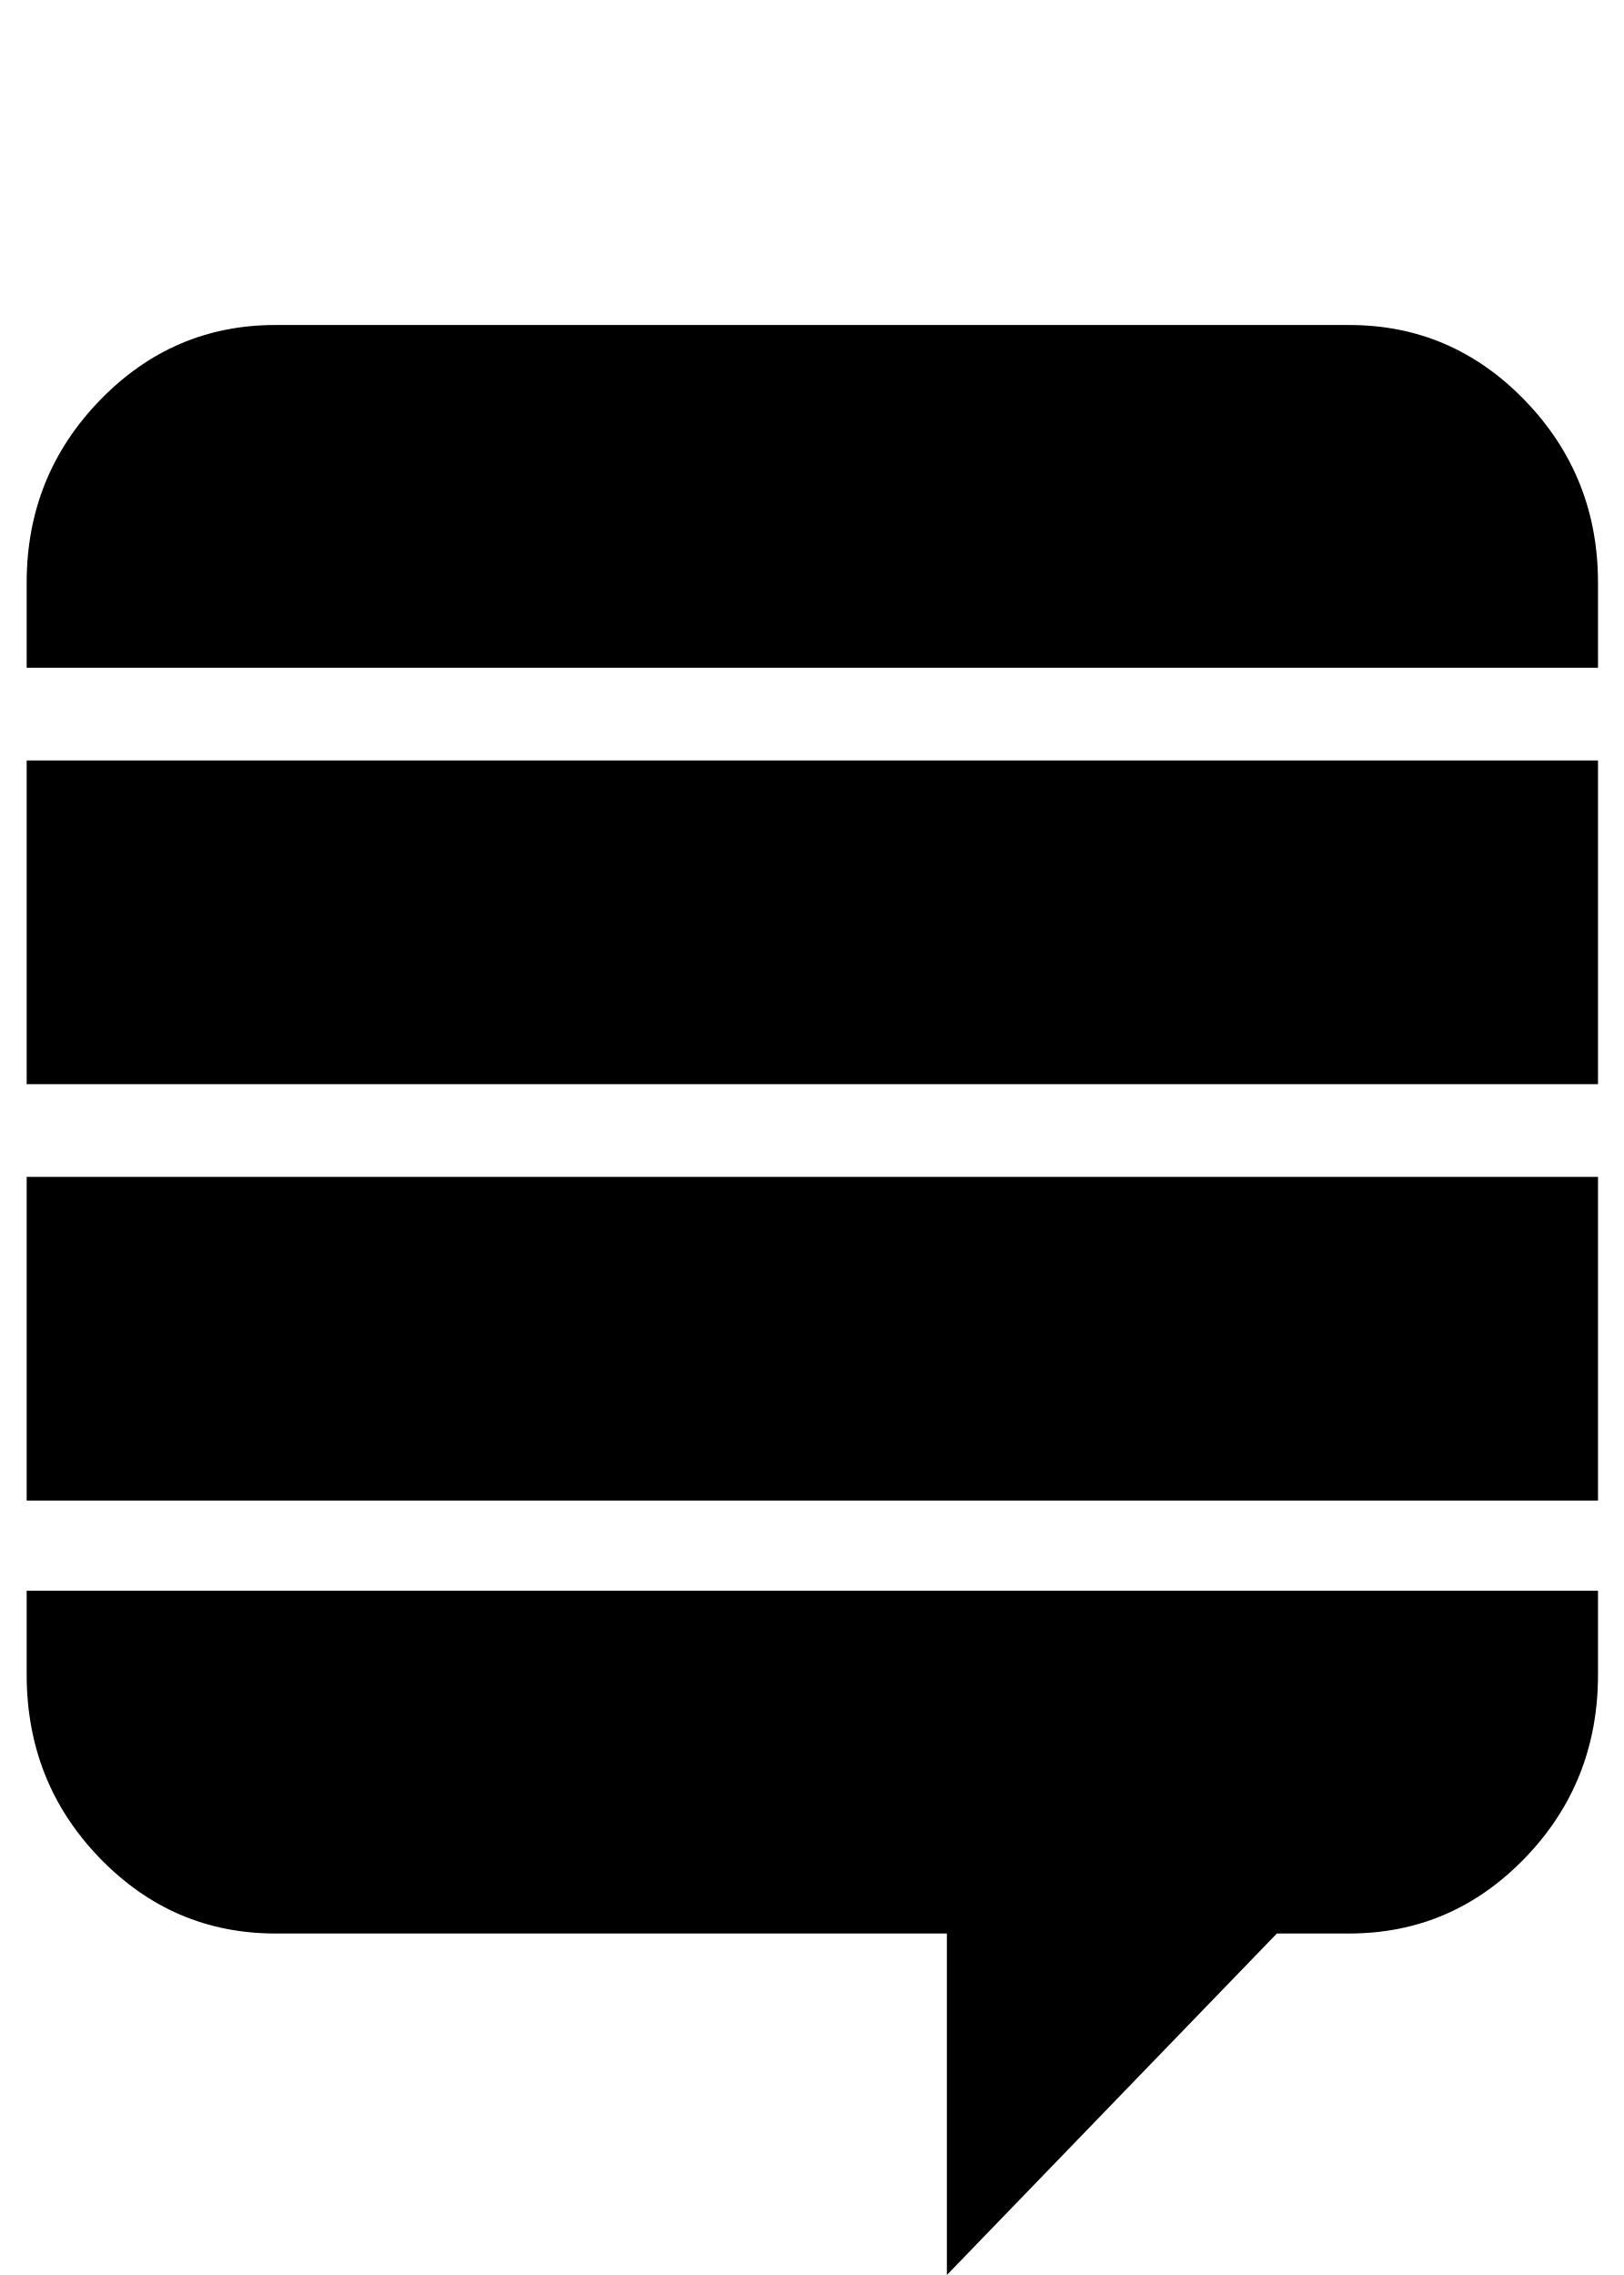
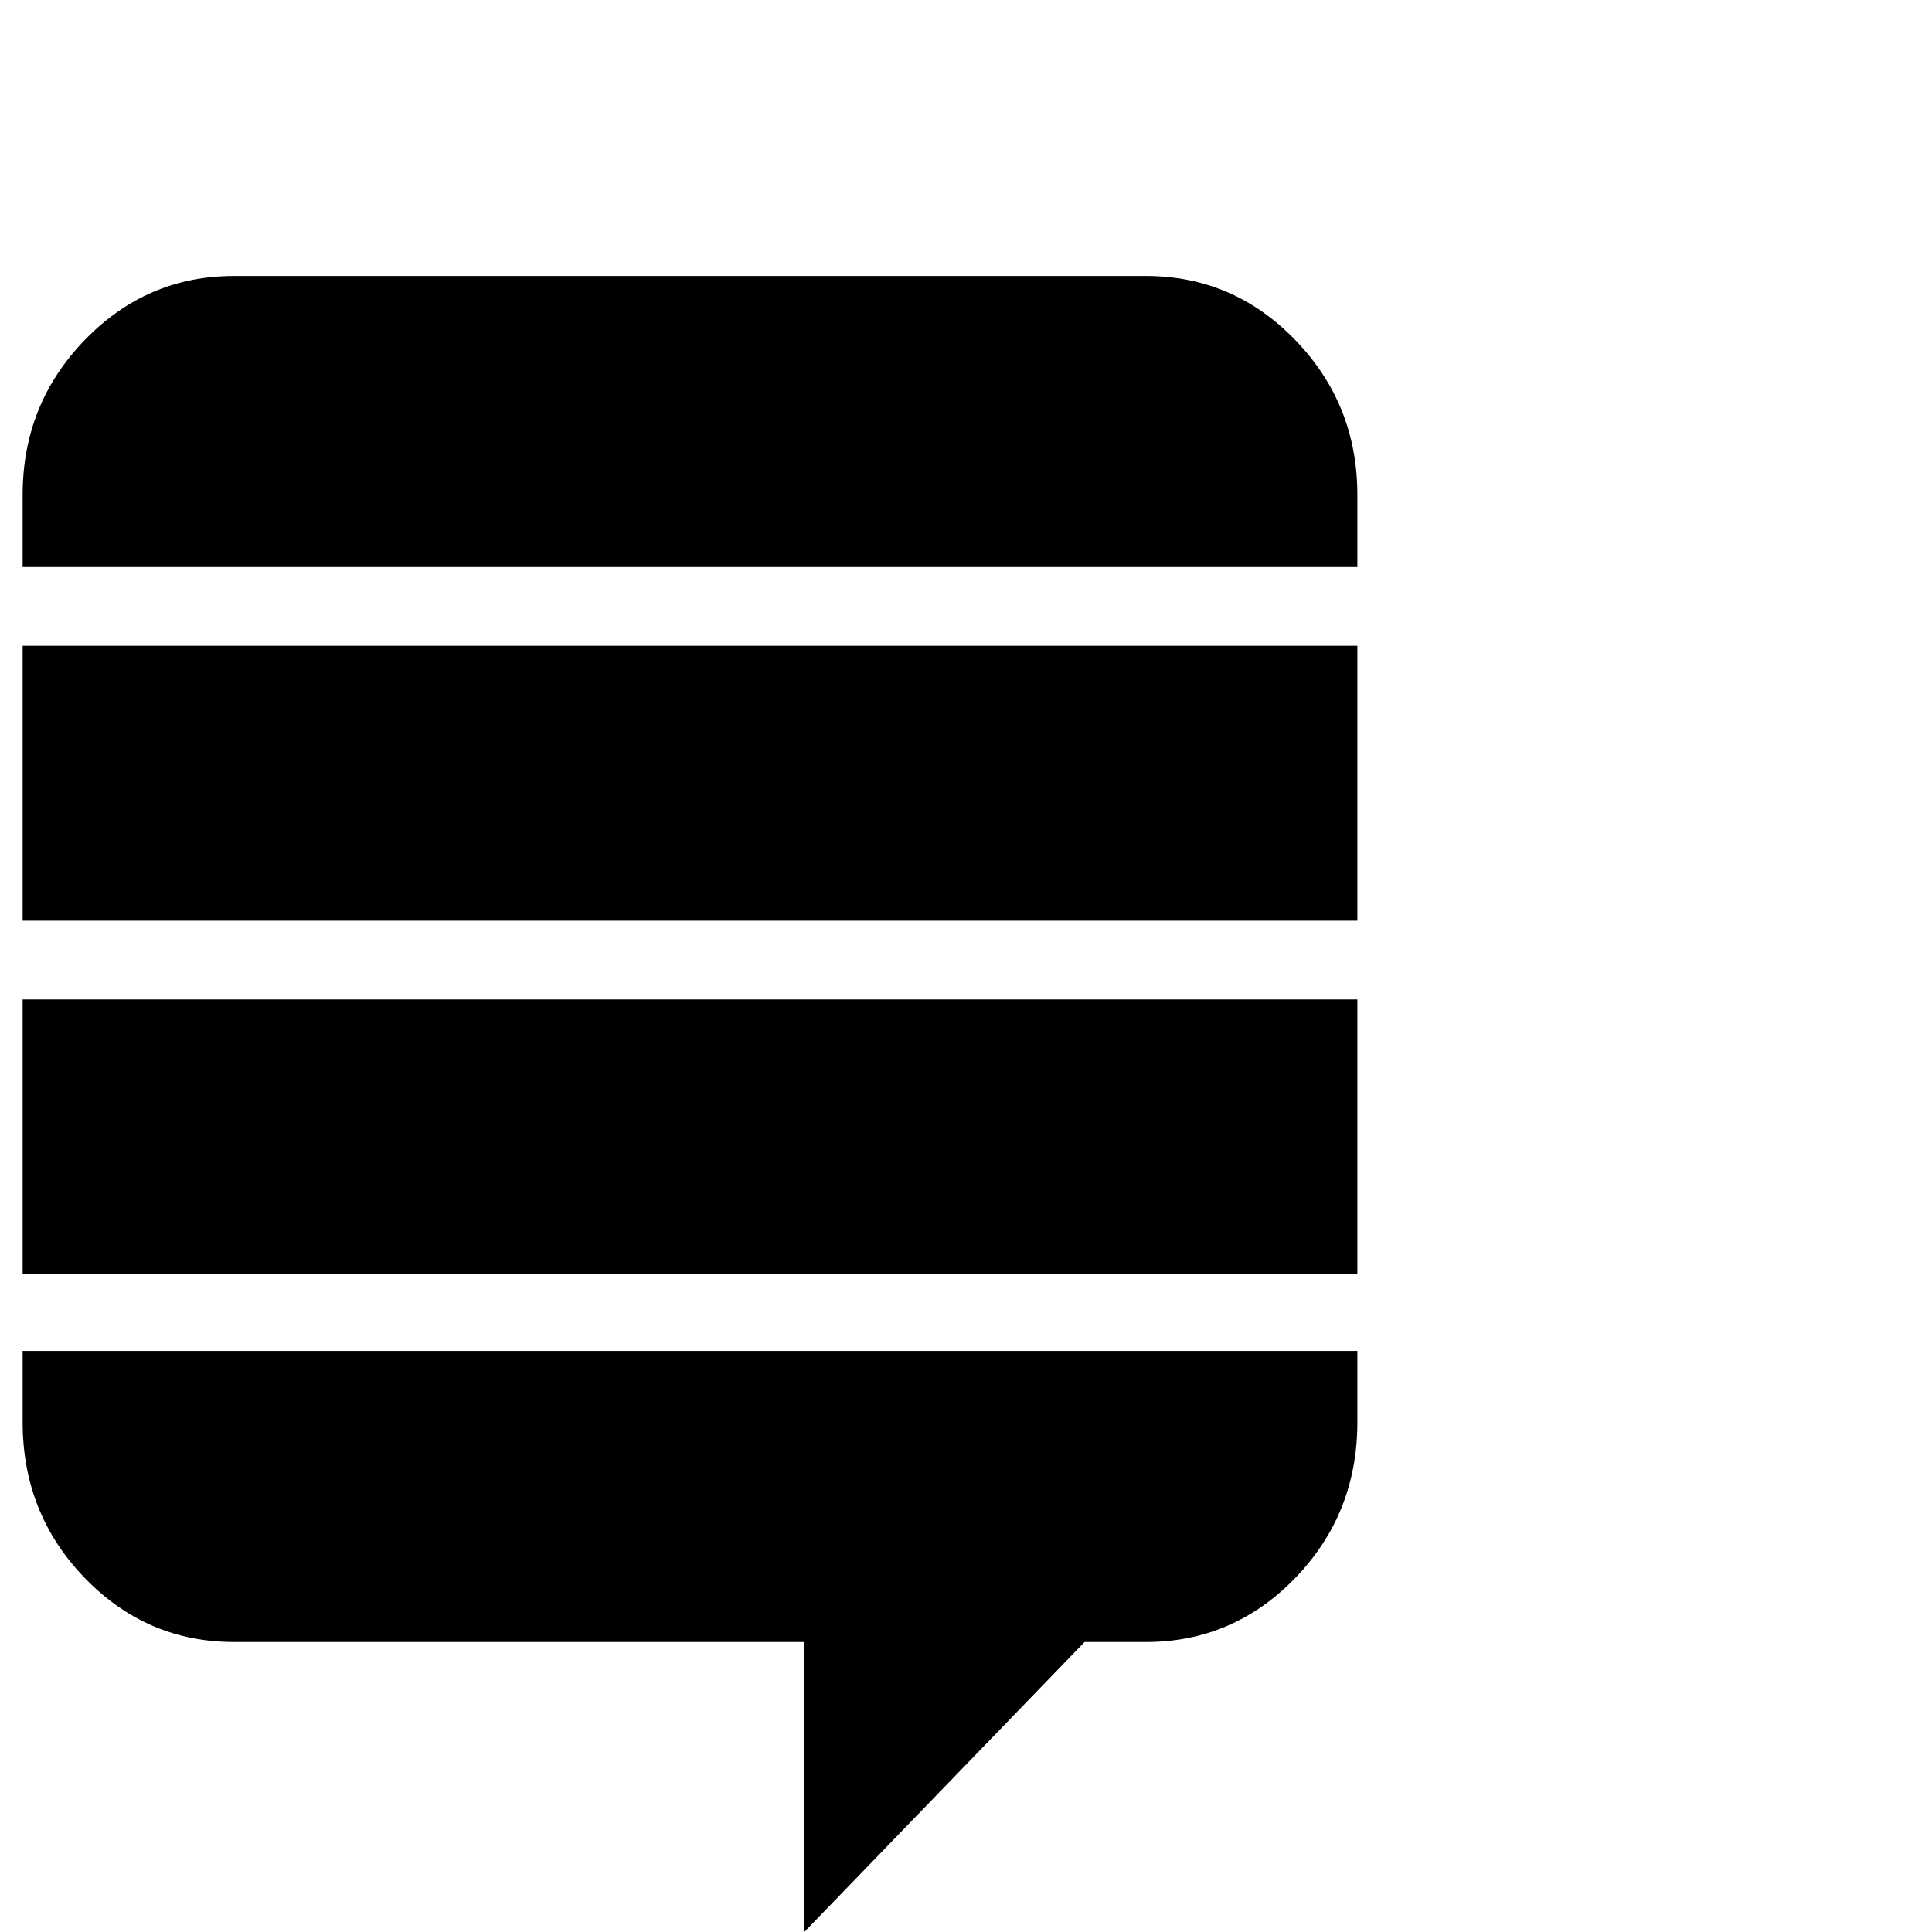
- <svg xmlns="http://www.w3.org/2000/svg" version="1.1" width="357" height="500" viewBox="0 0 357 500">
+ <svg xmlns="http://www.w3.org/2000/svg" version="1.1" baseProfile="tiny" id="Layer_1" x="0px" y="0px" width="16px" height="16px" viewBox="0 0 500 500" xml:space="preserve">
  <path d="M351.284 349.609v18.415q0 23.716-16.043 40.318t-38.644 16.602h-15.904l-72.544 75.056v-75.056h-147.601q-22.601 0-38.644-16.602t-16.043-40.318v-18.415h345.424zM351.284 258.649v71.149h-345.424v-71.149h345.424zM351.284 167.132v71.149h-345.424v-71.149h345.424zM351.284 128.069v18.694h-345.424v-18.694q0-23.438 16.043-40.039t38.644-16.602h236.049q22.601 0 38.644 16.602t16.043 40.039z" fill="#000000" />
</svg>
